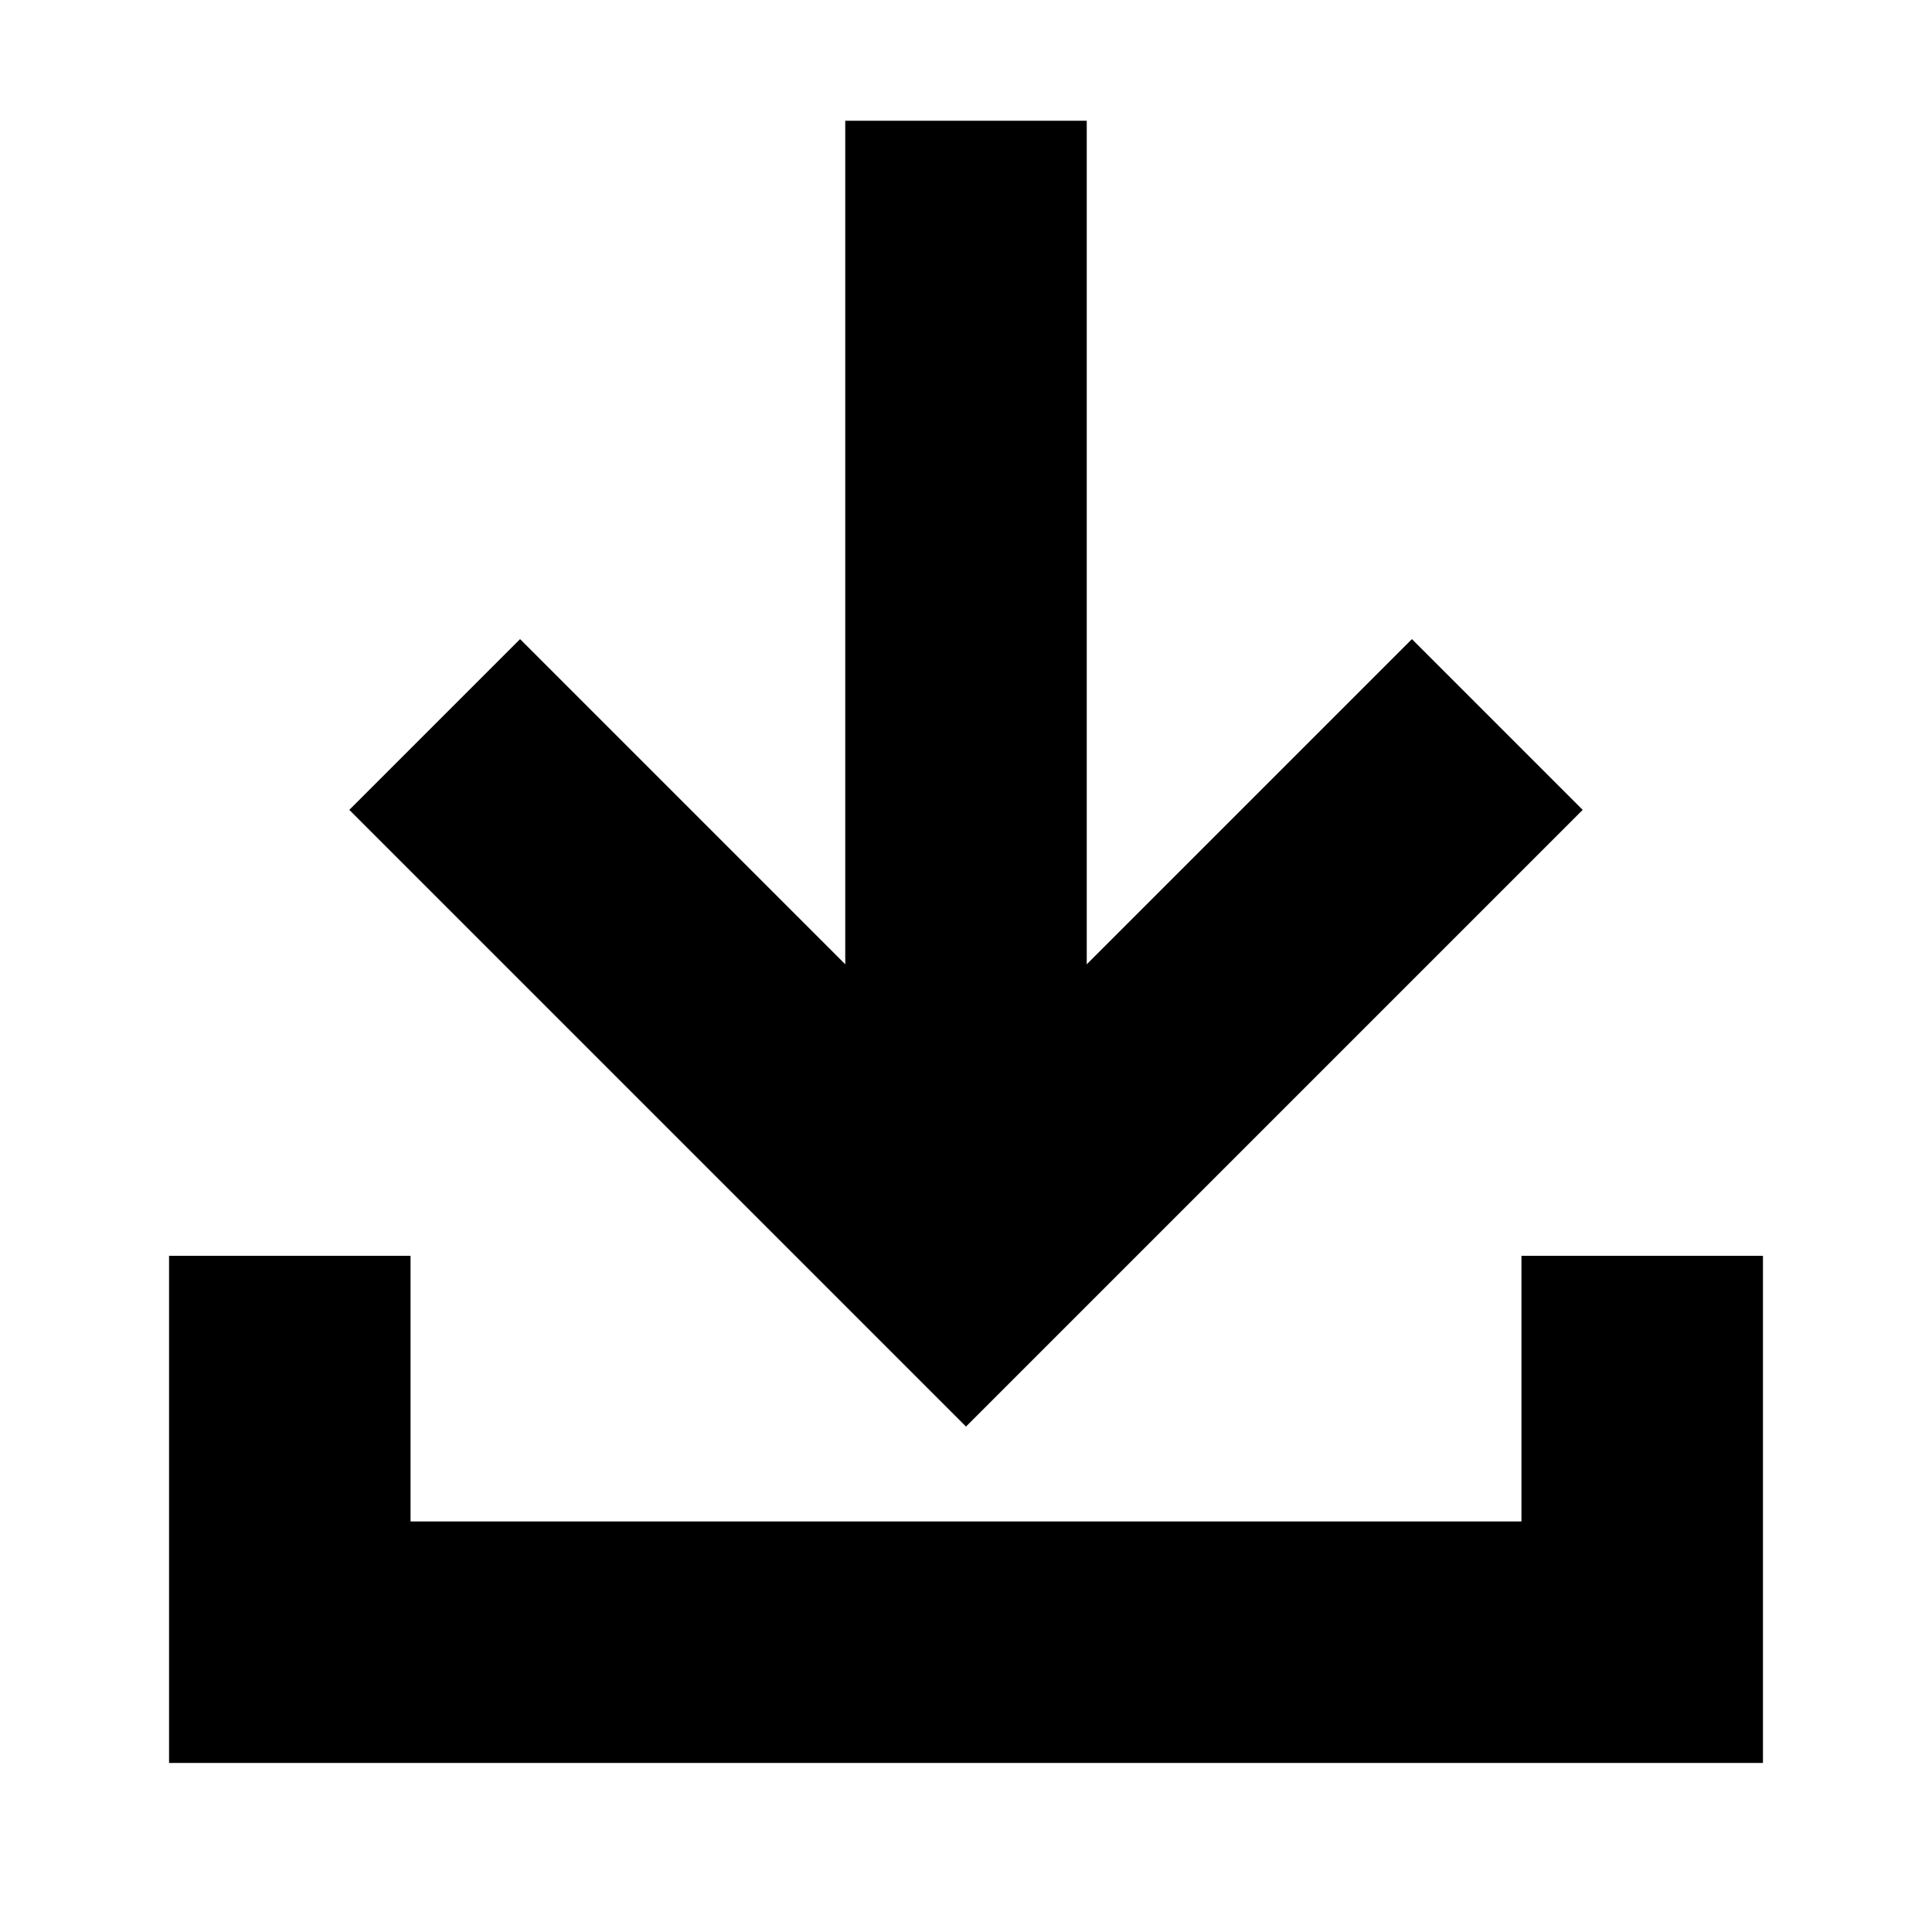
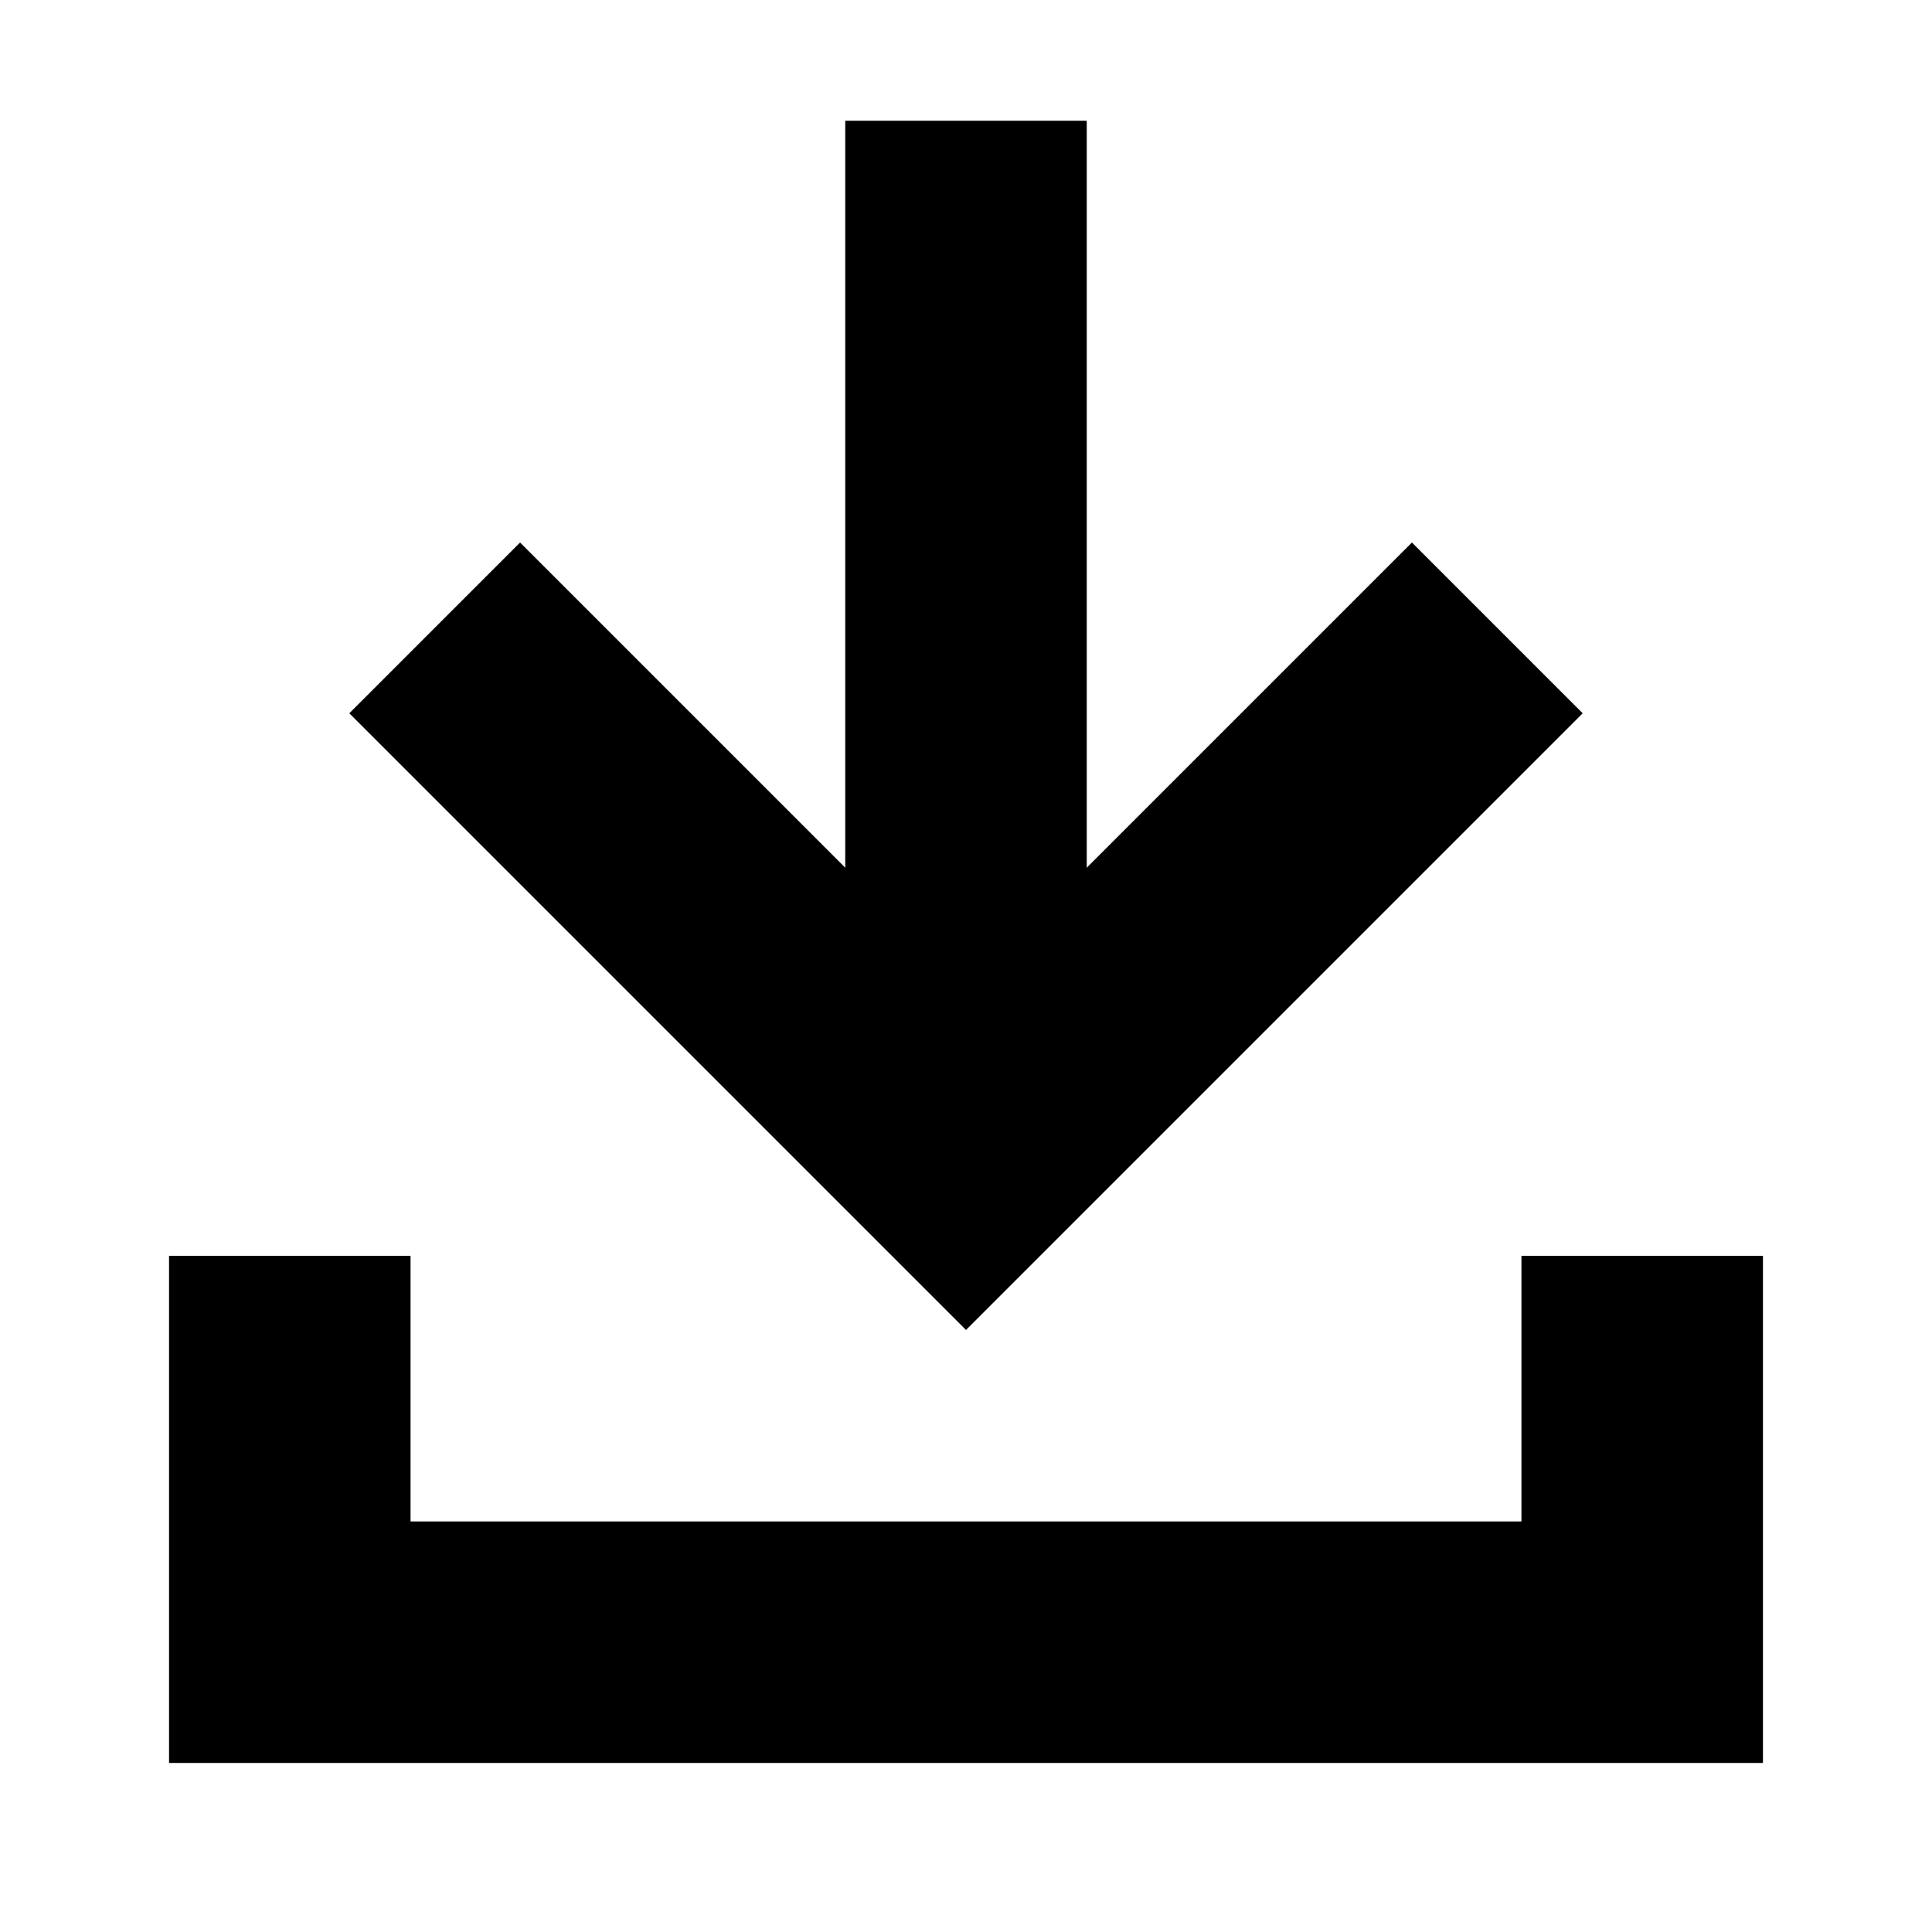
<svg xmlns="http://www.w3.org/2000/svg" width="200" height="200" version="1.1">
  <rect width="100%" height="100%" fill="white" />
  <polyline points="30 130 30 170 170 170 170 130" stroke="black" fill="white" stroke-width="25" />
-   <polyline points="45 75 100 130 155 75" stroke="black" fill="white" stroke-width="25" />
-   <rect x="90" y="15" width="20" height="110" stroke="black" fill="black" stroke-width="5" />
+   <polyline points="45 65 100 120 155 65" stroke="black" fill="white" stroke-width="25" />
+   <rect x="90" y="15" width="20" height="100" stroke="black" fill="black" stroke-width="5" />
</svg>
